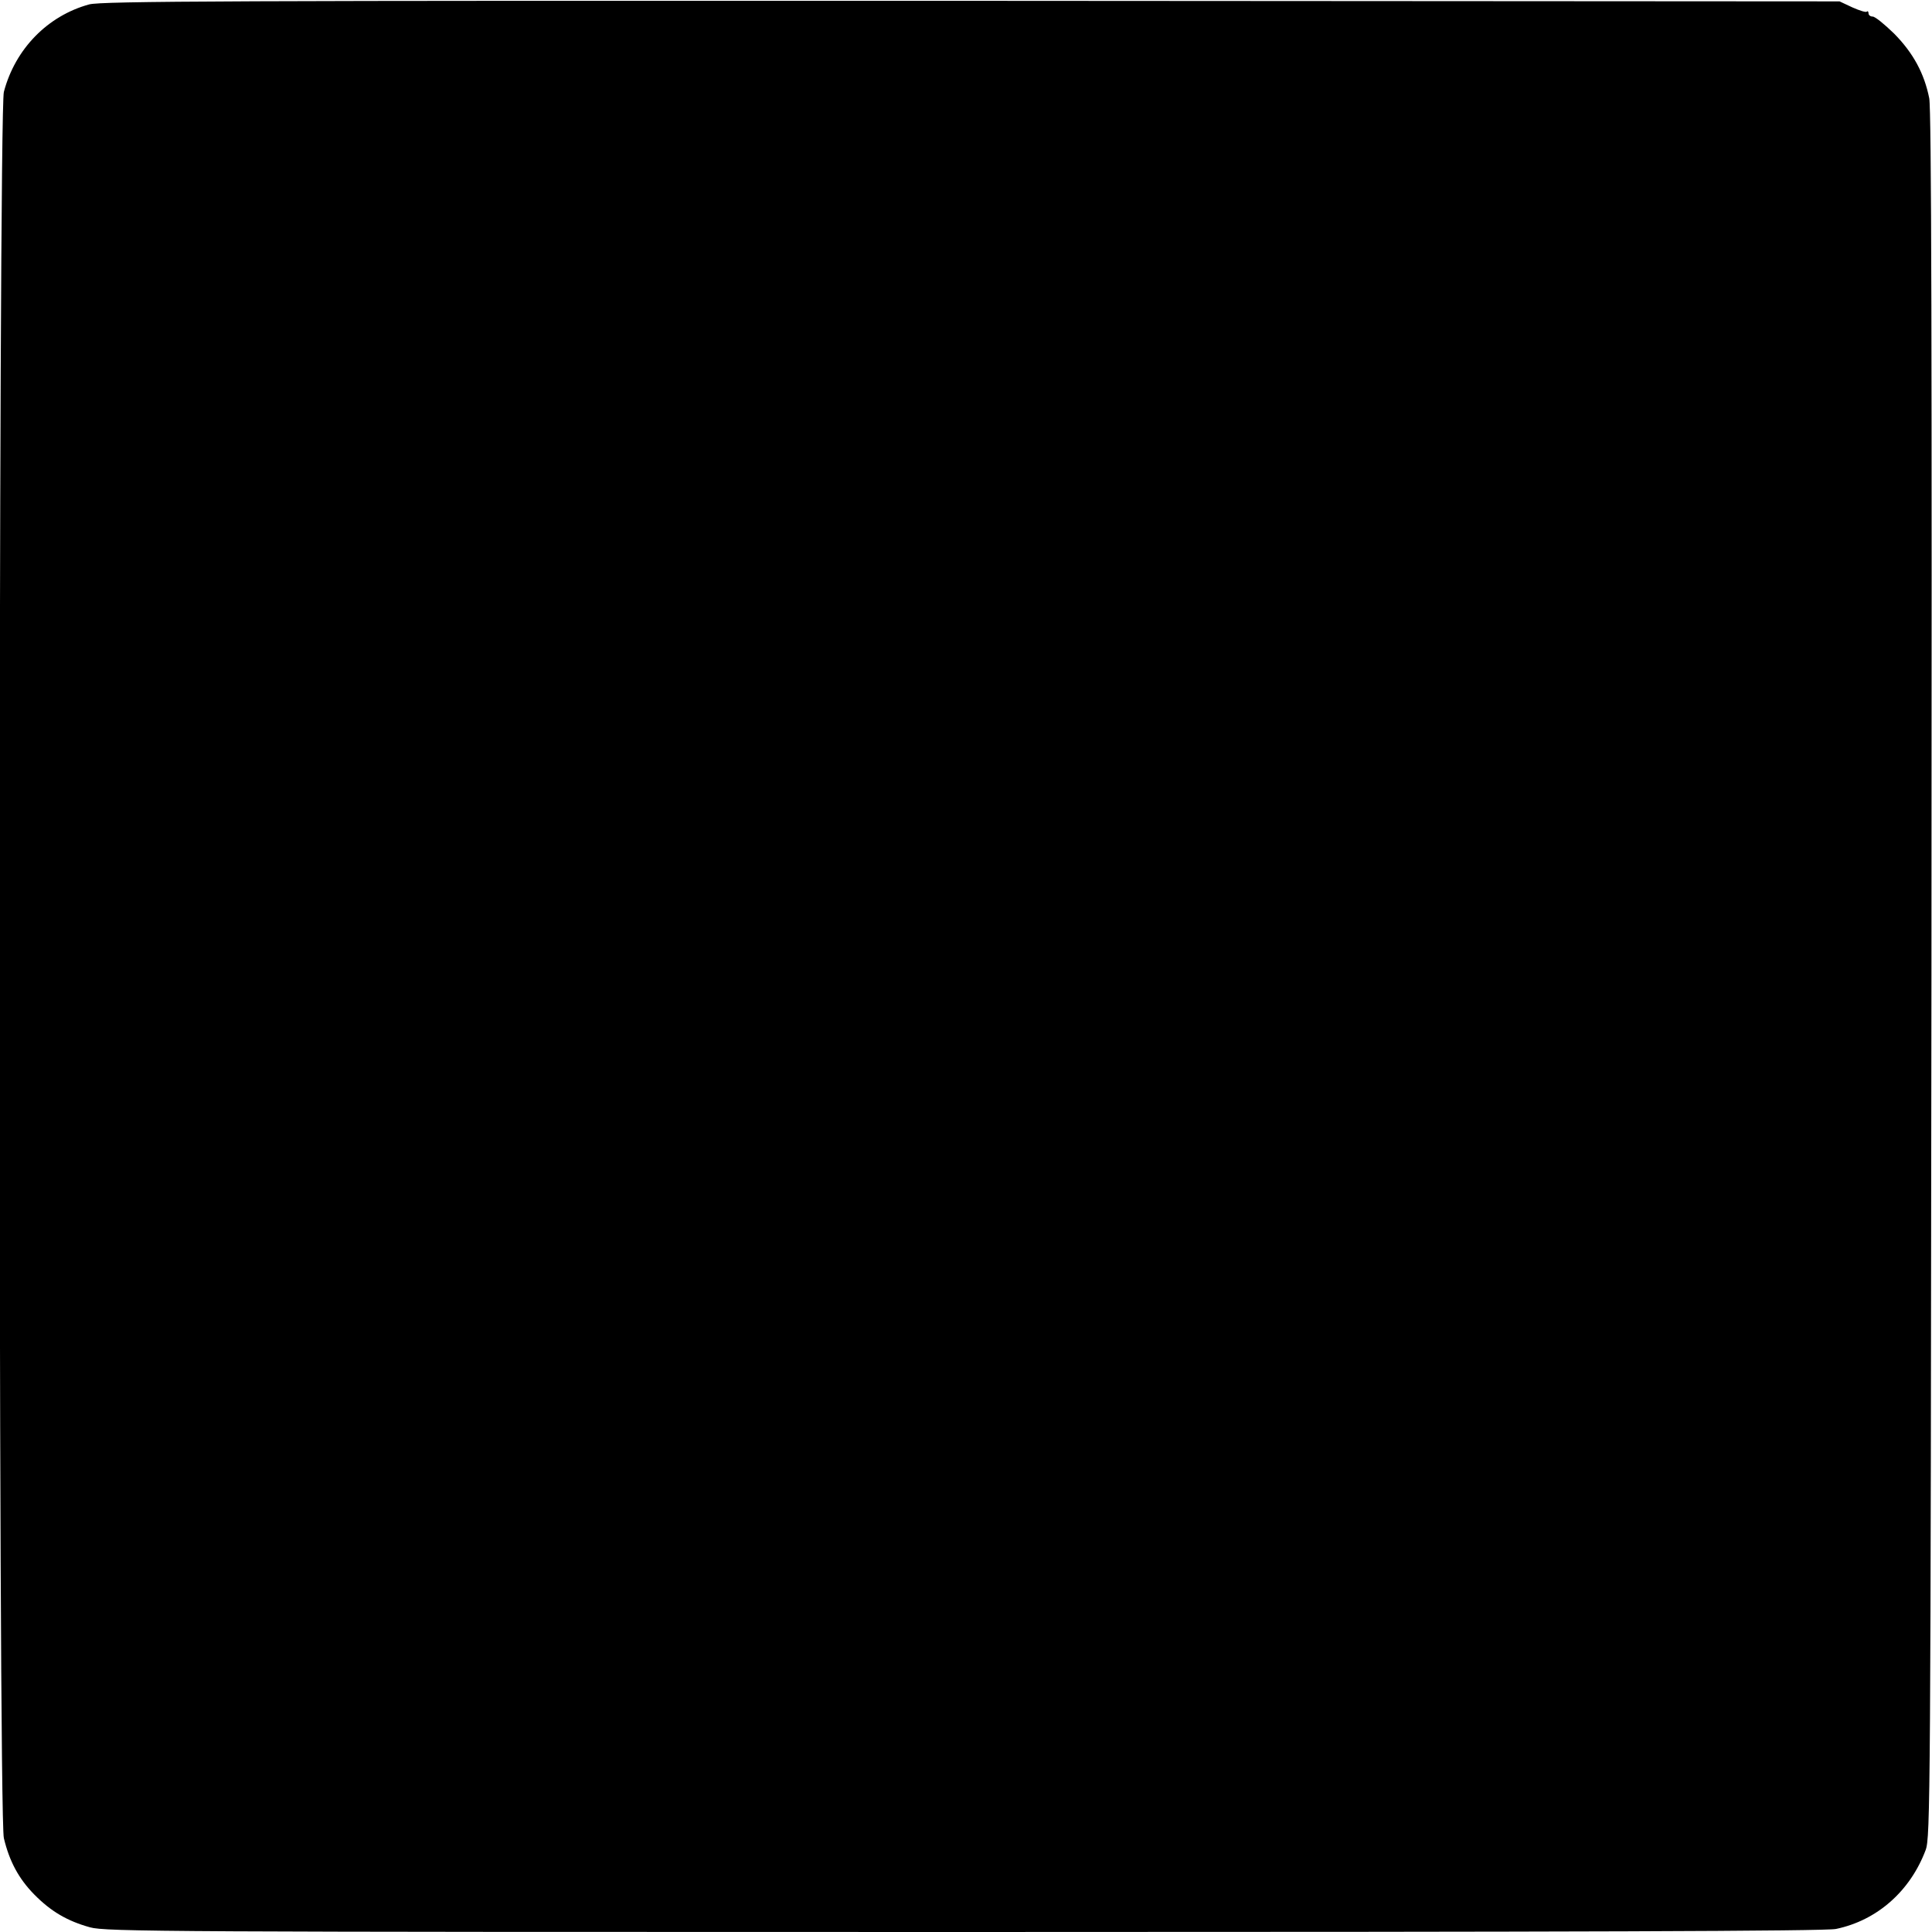
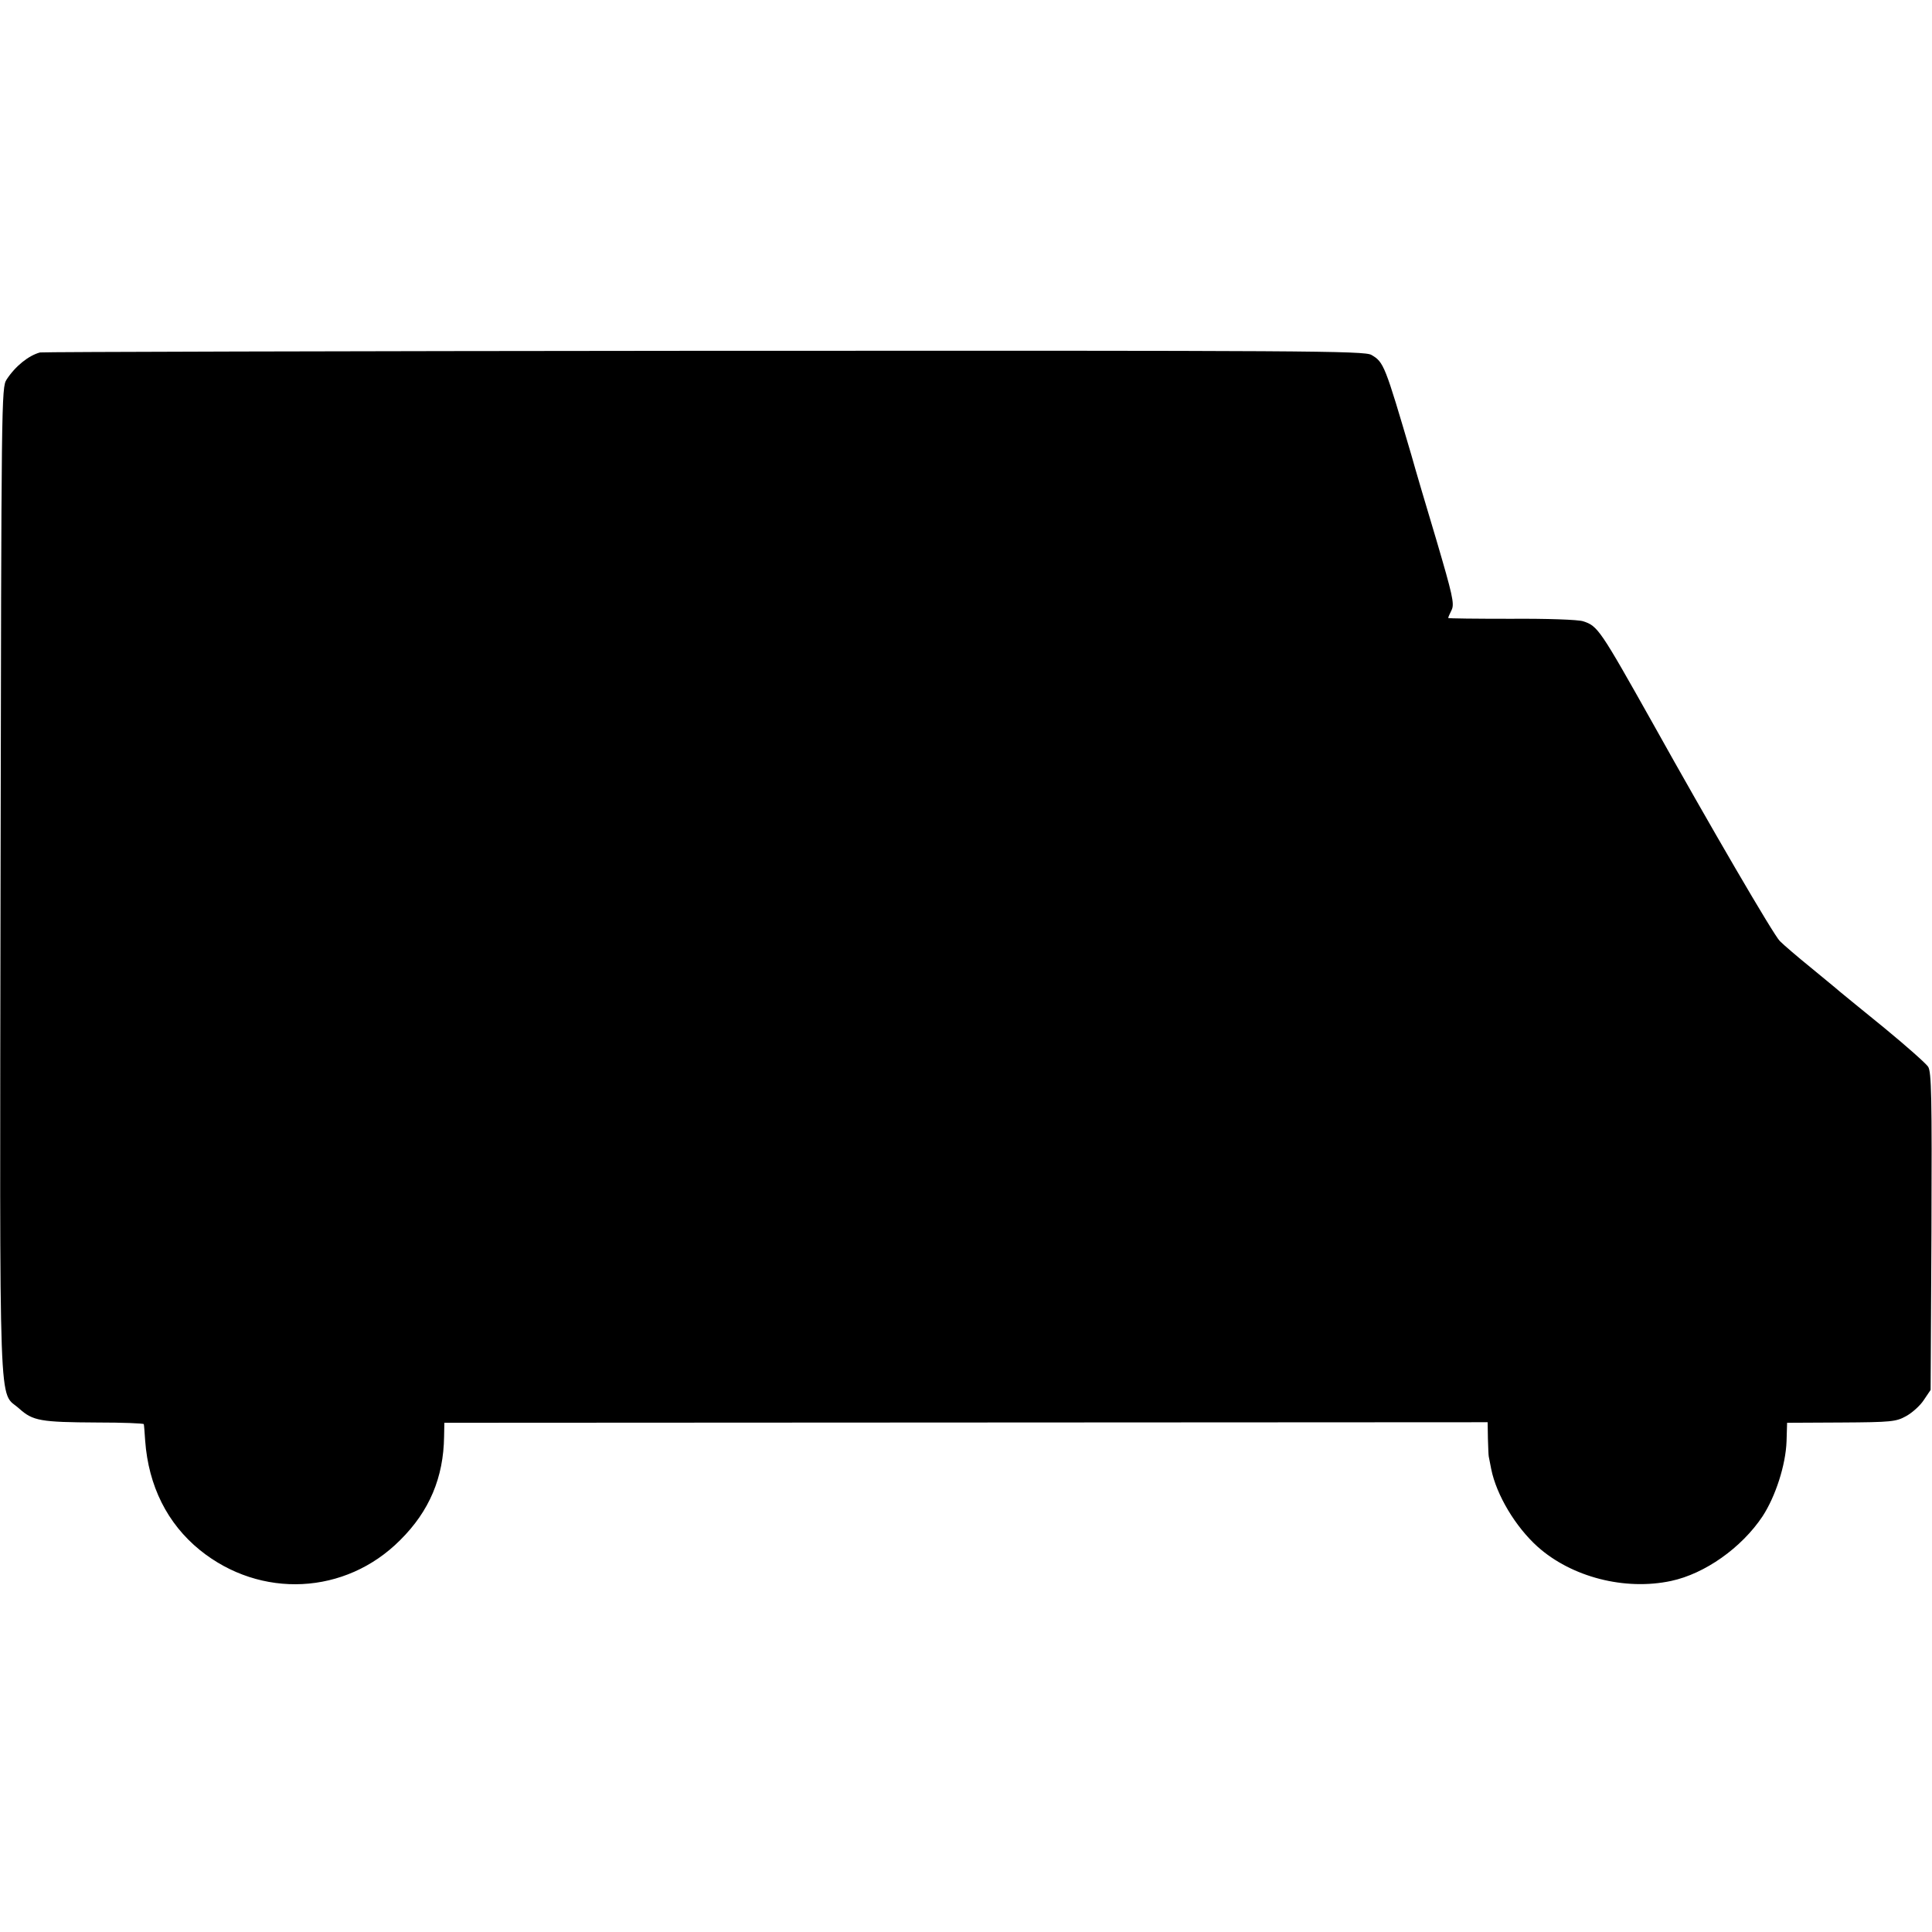
<svg xmlns="http://www.w3.org/2000/svg" version="1.0" width="700pt" height="700pt" viewBox="0 0 700 700" preserveAspectRatio="xMidYMid meet">
  <g transform="translate(0,700) scale(0.1,-0.1)" fill="#000000" stroke="none">
-     <path d="M323 6984 c-150 -41 -268 -161 -309 -317 -20 -76 -21 -6243 0 -6327 20 -84 54 -147 110 -204 60 -61 119 -96 202 -119 56 -16 278 -17 3167 -17 2233 0 3121 3 3159 11 149 31 269 137 325 286 17 46 18 179 21 3168 2 2274 0 3136 -8 3179 -18 90 -58 164 -127 234 -35 34 -69 62 -78 62 -8 0 -15 5 -15 12 0 6 -3 9 -6 6 -3 -4 -27 4 -52 15 l-47 22 -3145 2 c-2696 1 -3152 -1 -3197 -13z" />
+     <path d="M145 5723 c-41 -11 -89 -49 -121 -98 -19 -29 -19 -65 -22 -1820 -3 -1998 -8 -1840 68 -1909 49 -44 77 -49 283 -50 92 0 167 -3 168 -6 1 -3 3 -30 5 -60 12 -164 80 -300 198 -396 220 -178 528 -163 726 36 106 105 157 227 159 375 l1 50 1890 1 1890 1 1 -59 c1 -32 2 -61 3 -65 1 -5 5 -25 9 -46 19 -94 88 -209 168 -281 123 -110 316 -160 484 -124 122 26 255 120 331 234 47 72 84 186 87 272 l2 67 196 1 c182 1 199 3 235 23 22 12 51 38 64 58 l25 37 3 574 c2 491 0 578 -12 597 -8 12 -79 75 -158 140 -79 64 -152 124 -163 133 -11 10 -58 48 -105 87 -47 38 -97 81 -111 95 -21 19 -257 424 -461 790 -191 340 -199 352 -252 369 -17 6 -134 10 -261 9 -126 0 -229 1 -228 3 0 2 6 16 13 30 10 22 2 56 -55 250 -37 123 -78 262 -91 309 -96 326 -100 338 -145 364 -25 15 -230 16 -2416 15 -1313 -1 -2397 -4 -2408 -6z" />
  </g>
</svg>
